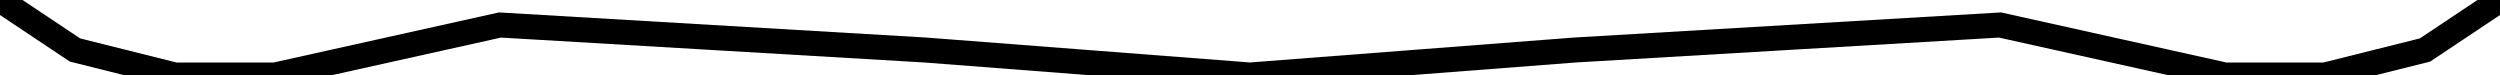
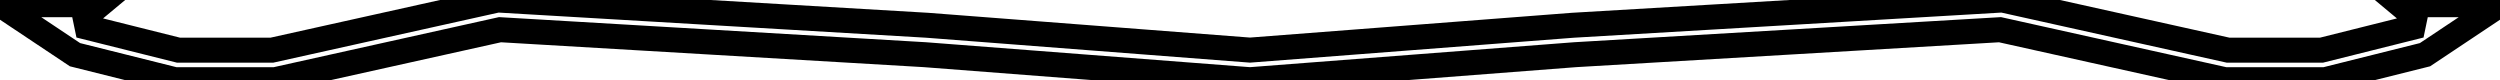
- <svg xmlns="http://www.w3.org/2000/svg" xmlns:ns1="https://librecad.org" width="100mm" height="3mm" viewBox="0 0 100 3">
+ <svg xmlns="http://www.w3.org/2000/svg" xmlns:ns1="https://librecad.org" width="100mm" height="3.188mm" viewBox="0 0 100 3.188">
  <g ns1:layername="540" ns1:is_locked="false" ns1:is_construction="false" fill="none" stroke="black" stroke-width="1">
-     <path d="M0,0 L3,2 L7,3 L11,3 L20,1 L37,2 L50,3 L63,2 L80,1 L89,3 L93,3 L97,2 L100,0 " />
+     <path d="M80,1.188 L63,2.188 L50,3.188 L37,2.188 L20,1.188 L11,3.188 L7,3.188 L3,2.188 L0,0.188 L4,0.188 L3.4,0.688 L3.484,1.092 L7.145,2.008 L10.87,2.008 L19.905,0 L37.08,1.01 L50,2.004 L62.92,1.01 L80.095,0 L89.13,2.008 L92.855,2.008 L96.516,1.092 L96.6,0.688 L96,0.188 L100,0.188 L97,2.188 L93,3.188 L89,3.188 L80,1.188 Z " />
  </g>
</svg>
